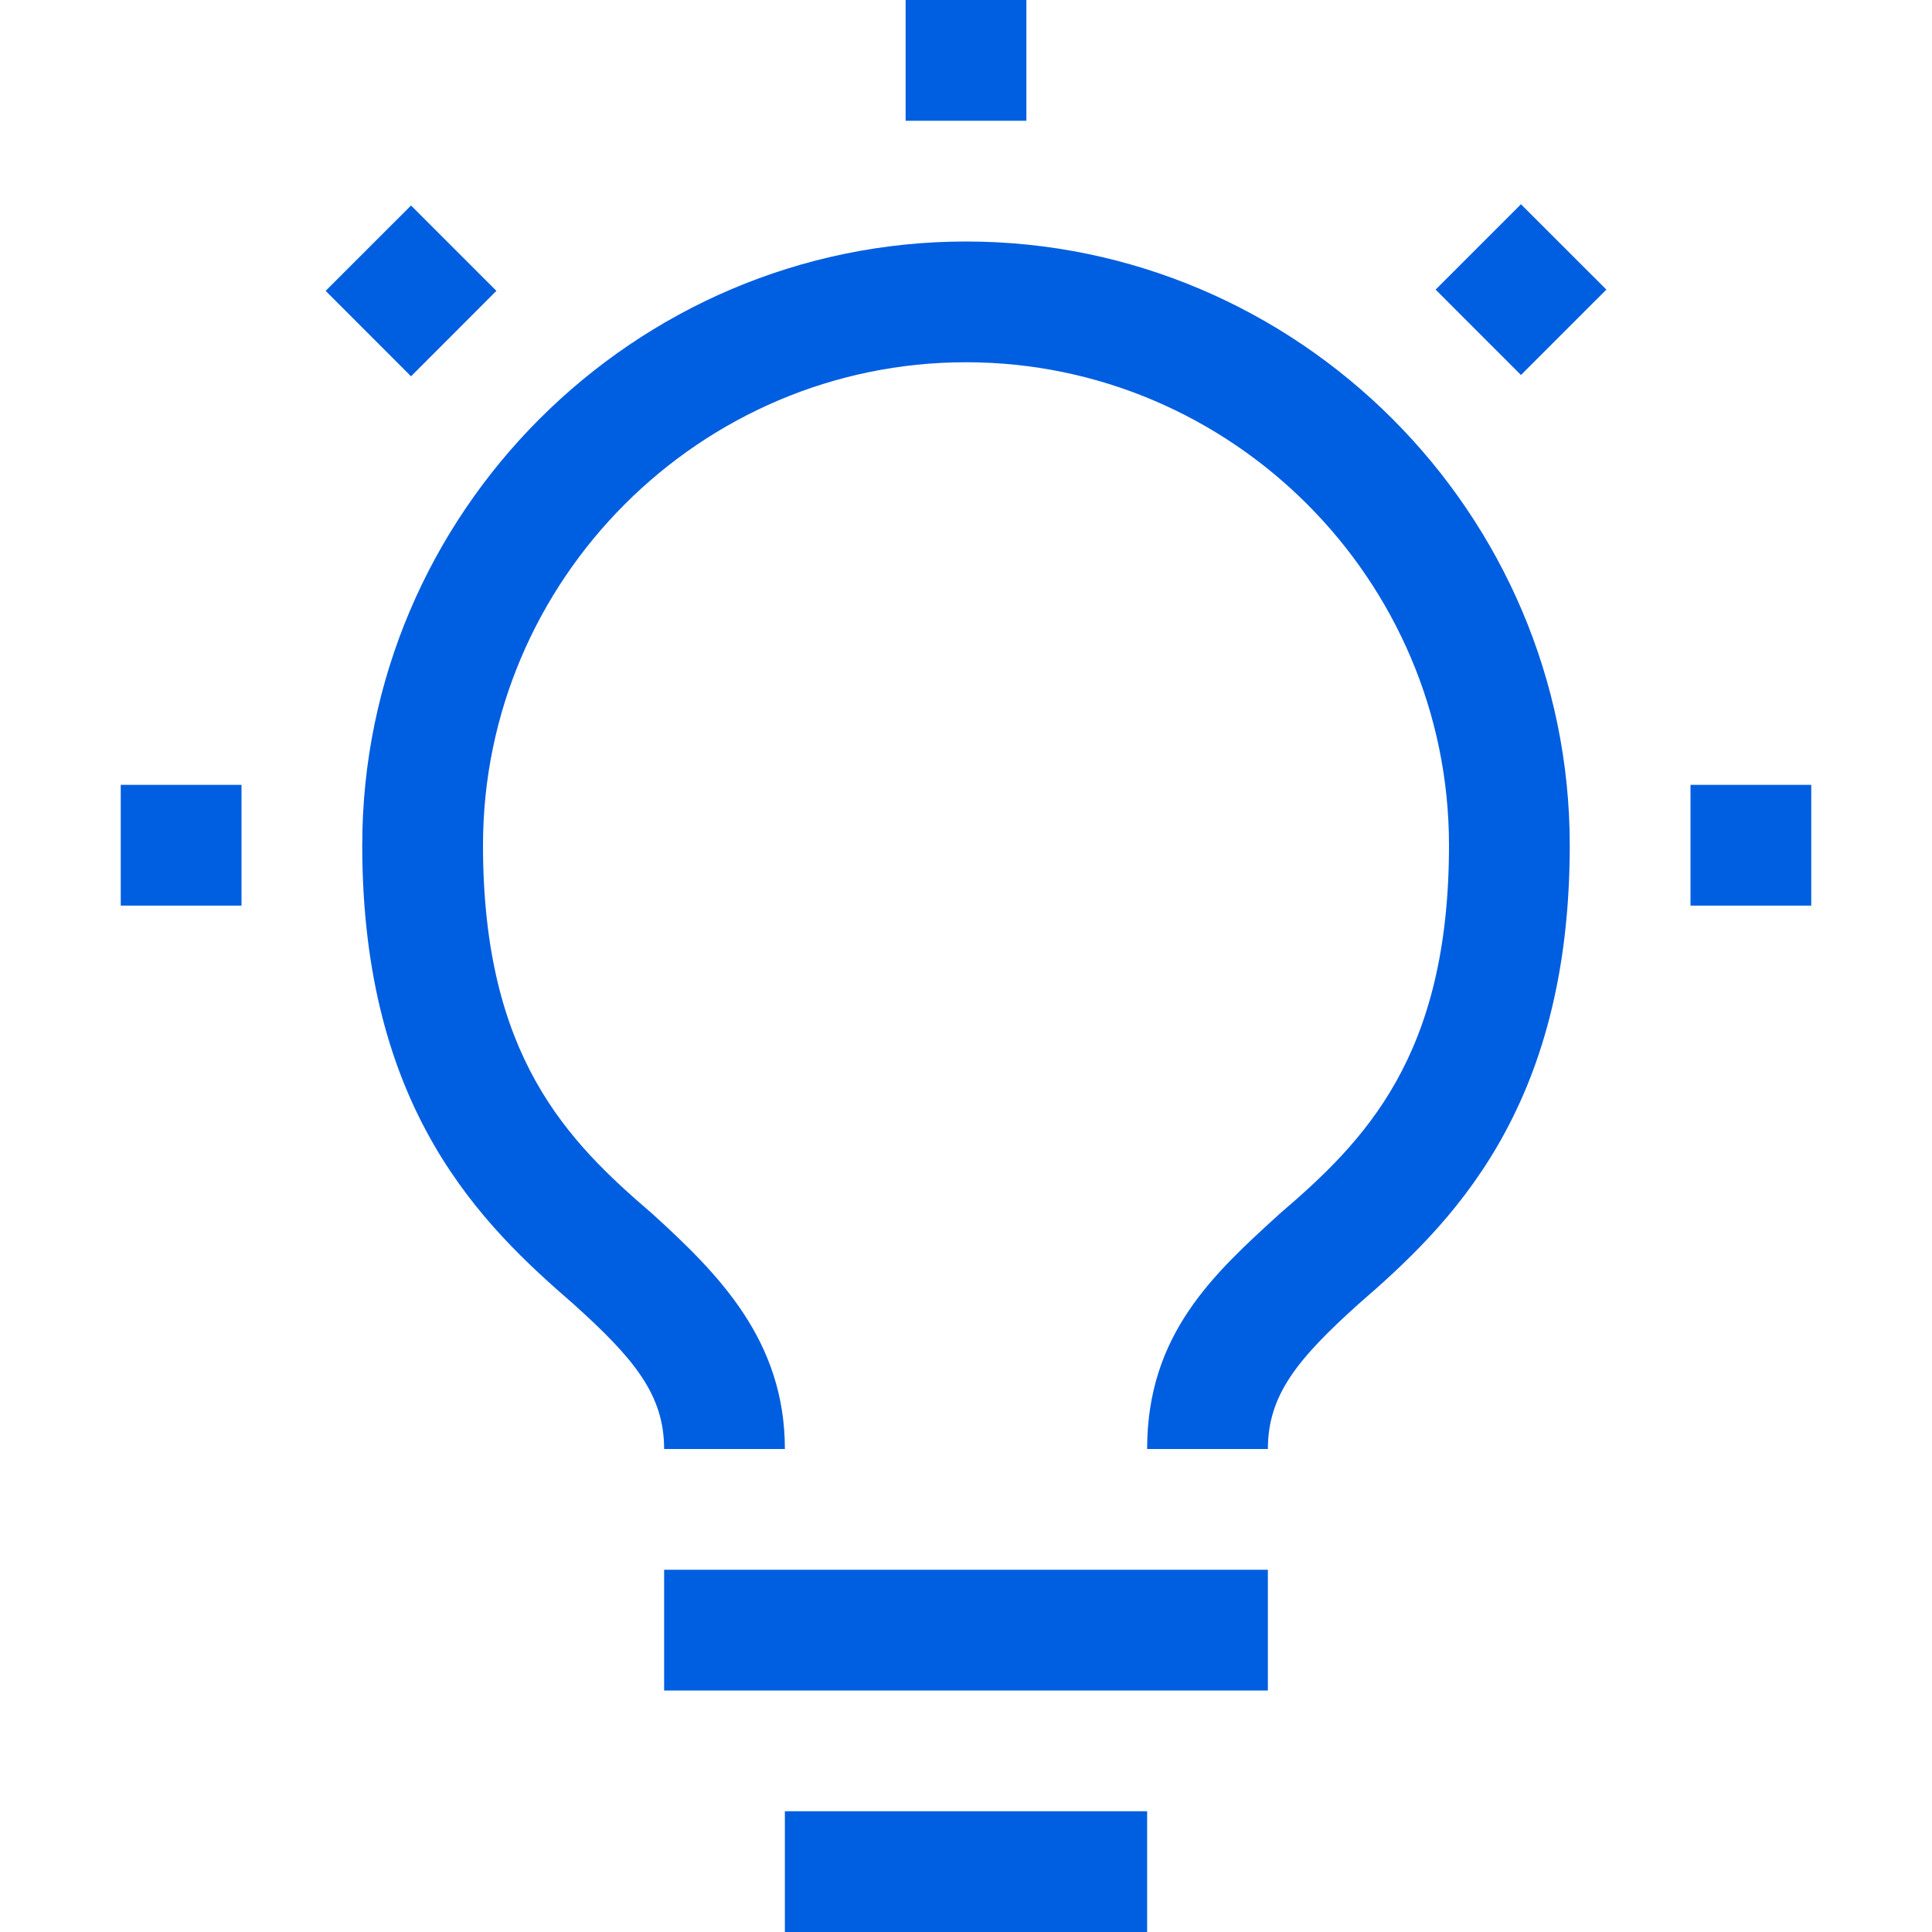
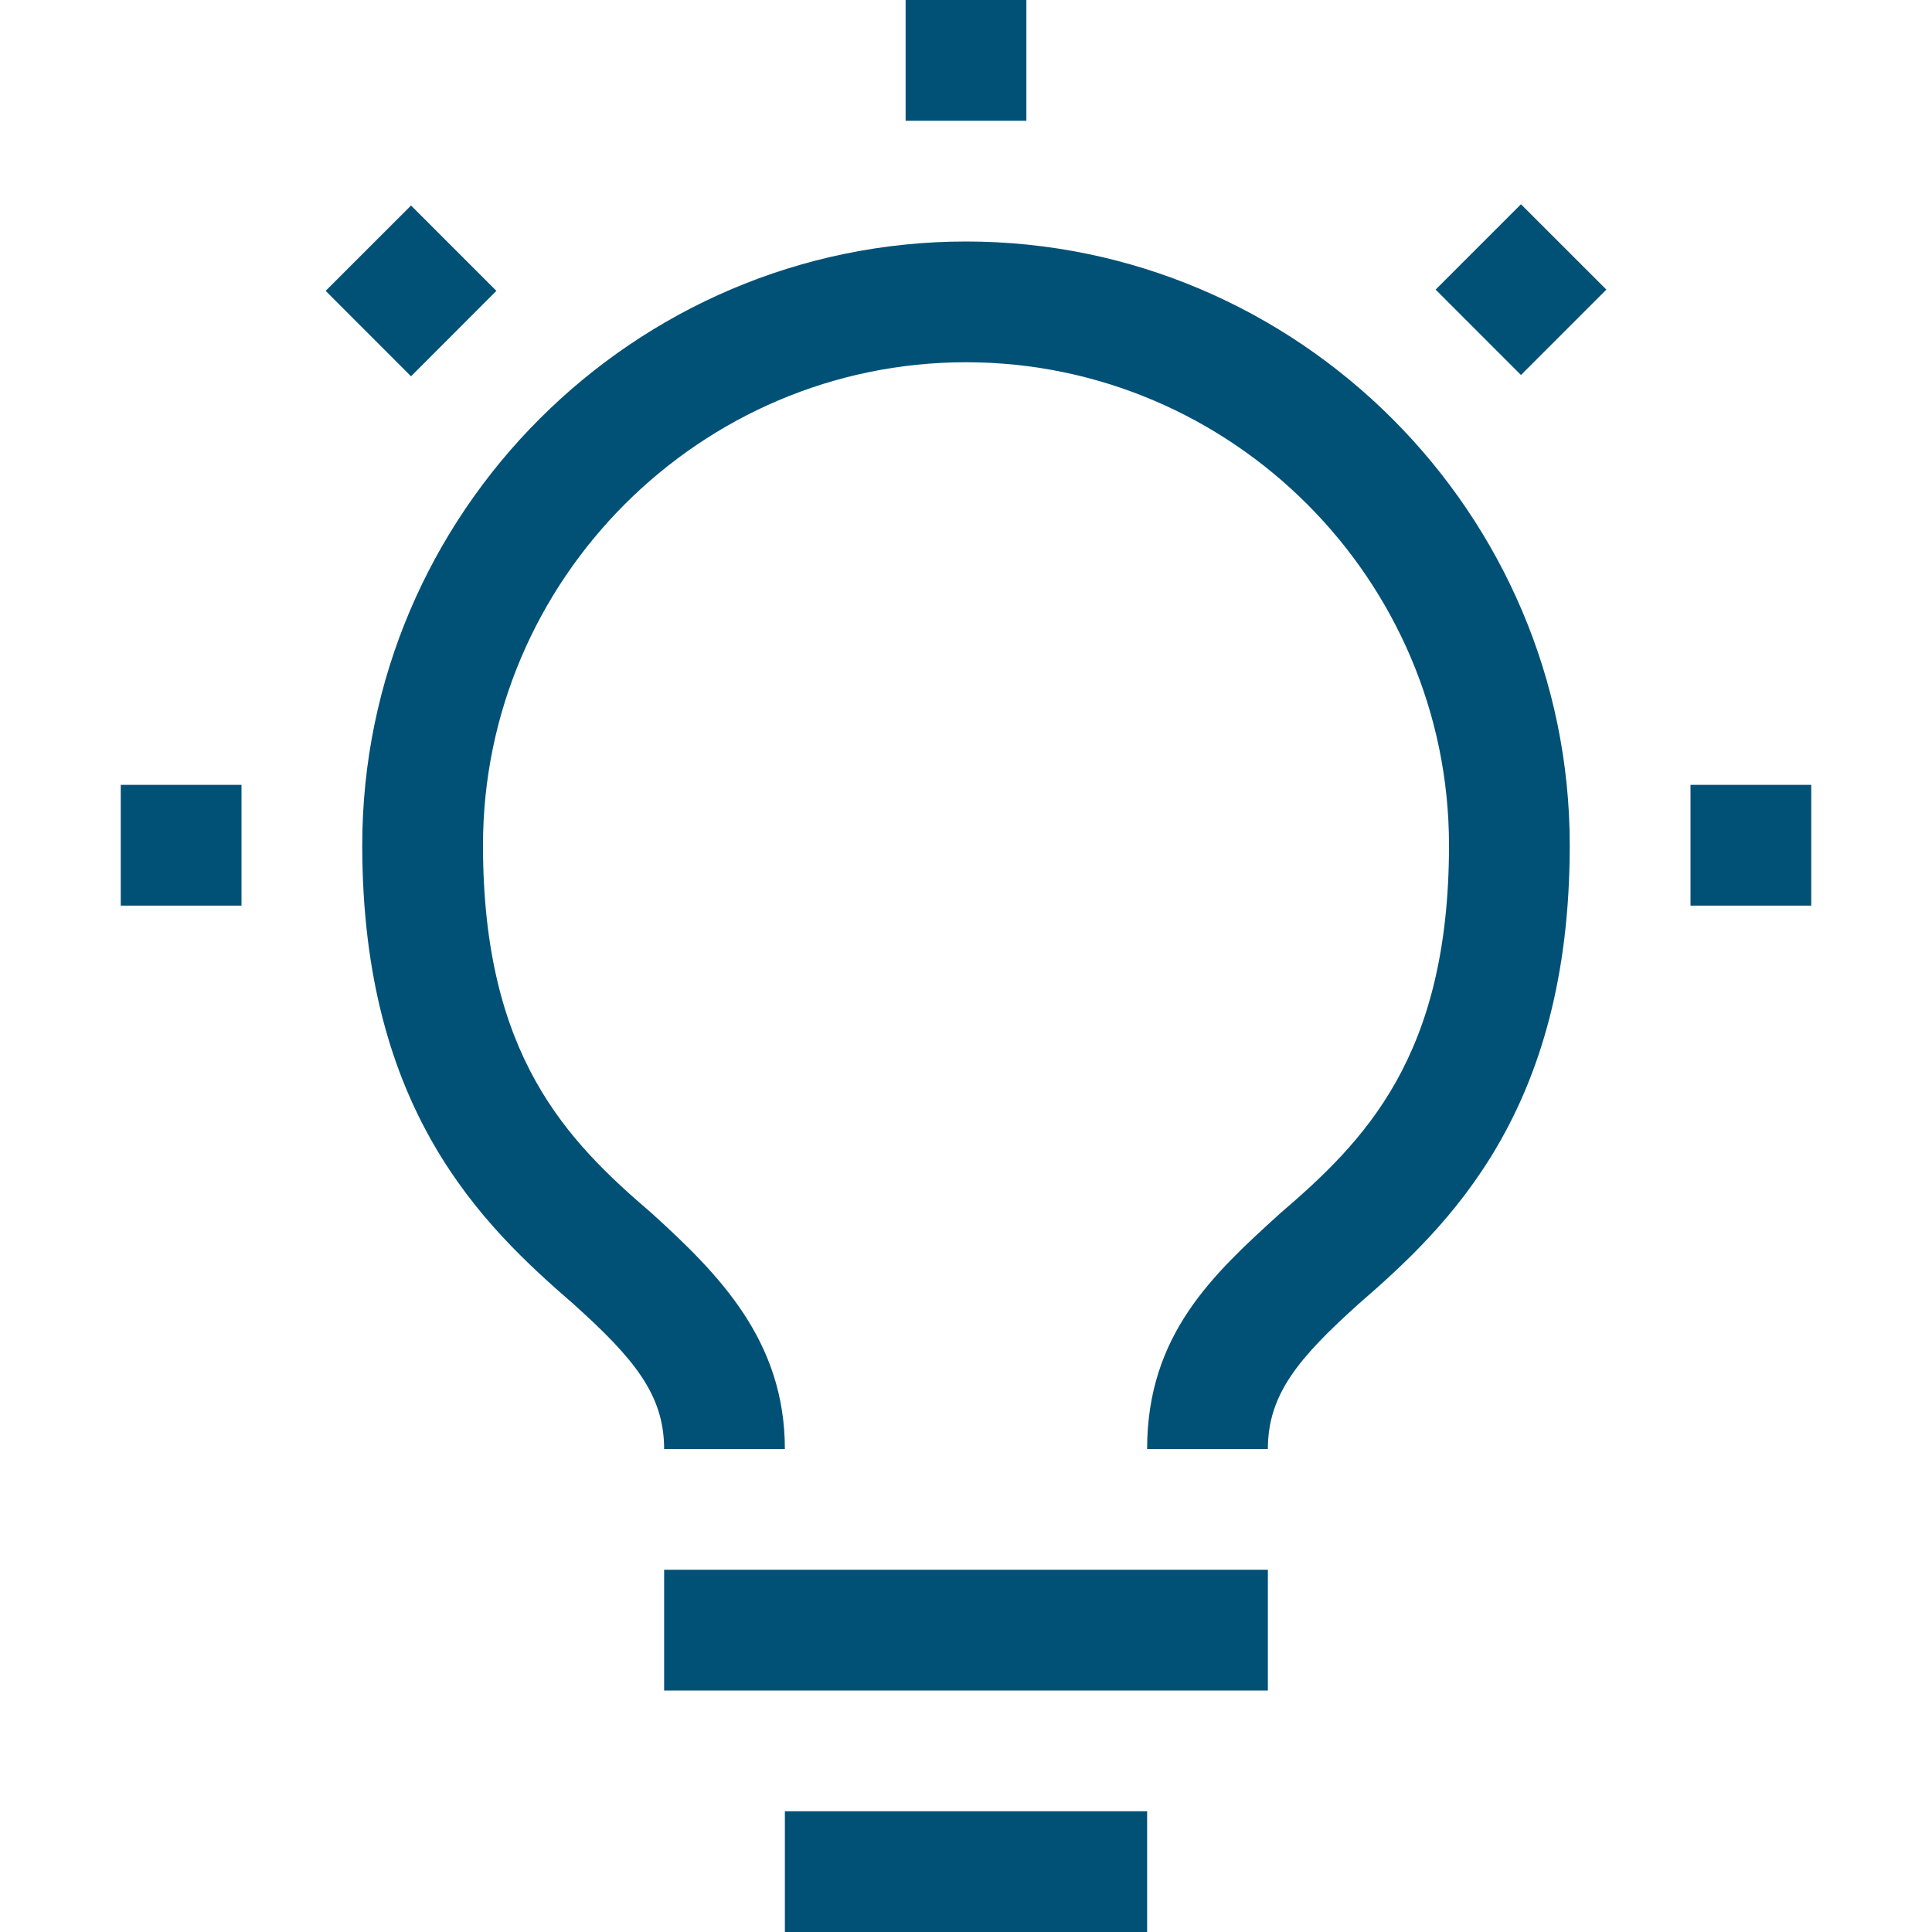
<svg xmlns="http://www.w3.org/2000/svg" width="40" height="40" viewBox="0 0 40 40" fill="none">
-   <path d="M23.75 40H16.25V37.5H23.75V40ZM26.25 35H13.75V32.5H26.25V35ZM20 5C26.875 5 32.5 10.625 32.5 17.5C32.5 23 30 25.375 28.125 27C26.875 28.125 26.25 28.875 26.25 30H23.75C23.75 27.625 25.125 26.375 26.5 25.125C28.25 23.625 30 21.875 30 17.5C30 12 25.5 7.5 20 7.5C14.5 7.5 10 12 10 17.5C10 21.875 11.75 23.625 13.5 25.125C14.875 26.375 16.25 27.75 16.25 30H13.75C13.75 28.875 13.125 28.125 11.875 27C10 25.375 7.5 23 7.5 17.5C7.5 10.625 13.125 5 20 5ZM5 18.75H2.5V16.25H5V18.75ZM37.5 18.75H35V16.25H37.5V18.75ZM10.277 6.022L8.51 7.791L6.742 6.022L8.51 4.255L10.277 6.022ZM33.258 5.996L31.49 7.764L29.723 5.996L31.49 4.229L33.258 5.996ZM21.25 2.5H18.75V0H21.25V2.5Z" fill="#005EE0" />
+   <path d="M23.75 40H16.25V37.5H23.75V40ZM26.25 35H13.75V32.5H26.25V35ZM20 5C26.875 5 32.5 10.625 32.5 17.5C32.5 23 30 25.375 28.125 27C26.875 28.125 26.25 28.875 26.25 30H23.75C23.75 27.625 25.125 26.375 26.5 25.125C28.25 23.625 30 21.875 30 17.5C30 12 25.5 7.5 20 7.5C14.5 7.5 10 12 10 17.5C10 21.875 11.75 23.625 13.5 25.125C14.875 26.375 16.25 27.75 16.25 30H13.75C13.75 28.875 13.125 28.125 11.875 27C10 25.375 7.5 23 7.5 17.5C7.5 10.625 13.125 5 20 5ZM5 18.75H2.5V16.25H5V18.75ZM37.5 18.75H35V16.25H37.5V18.75ZM10.277 6.022L8.51 7.791L6.742 6.022L8.51 4.255L10.277 6.022ZM33.258 5.996L31.49 7.764L29.723 5.996L31.49 4.229L33.258 5.996ZM21.25 2.5H18.75V0H21.25V2.5Z" fill="#015177" />
</svg>
